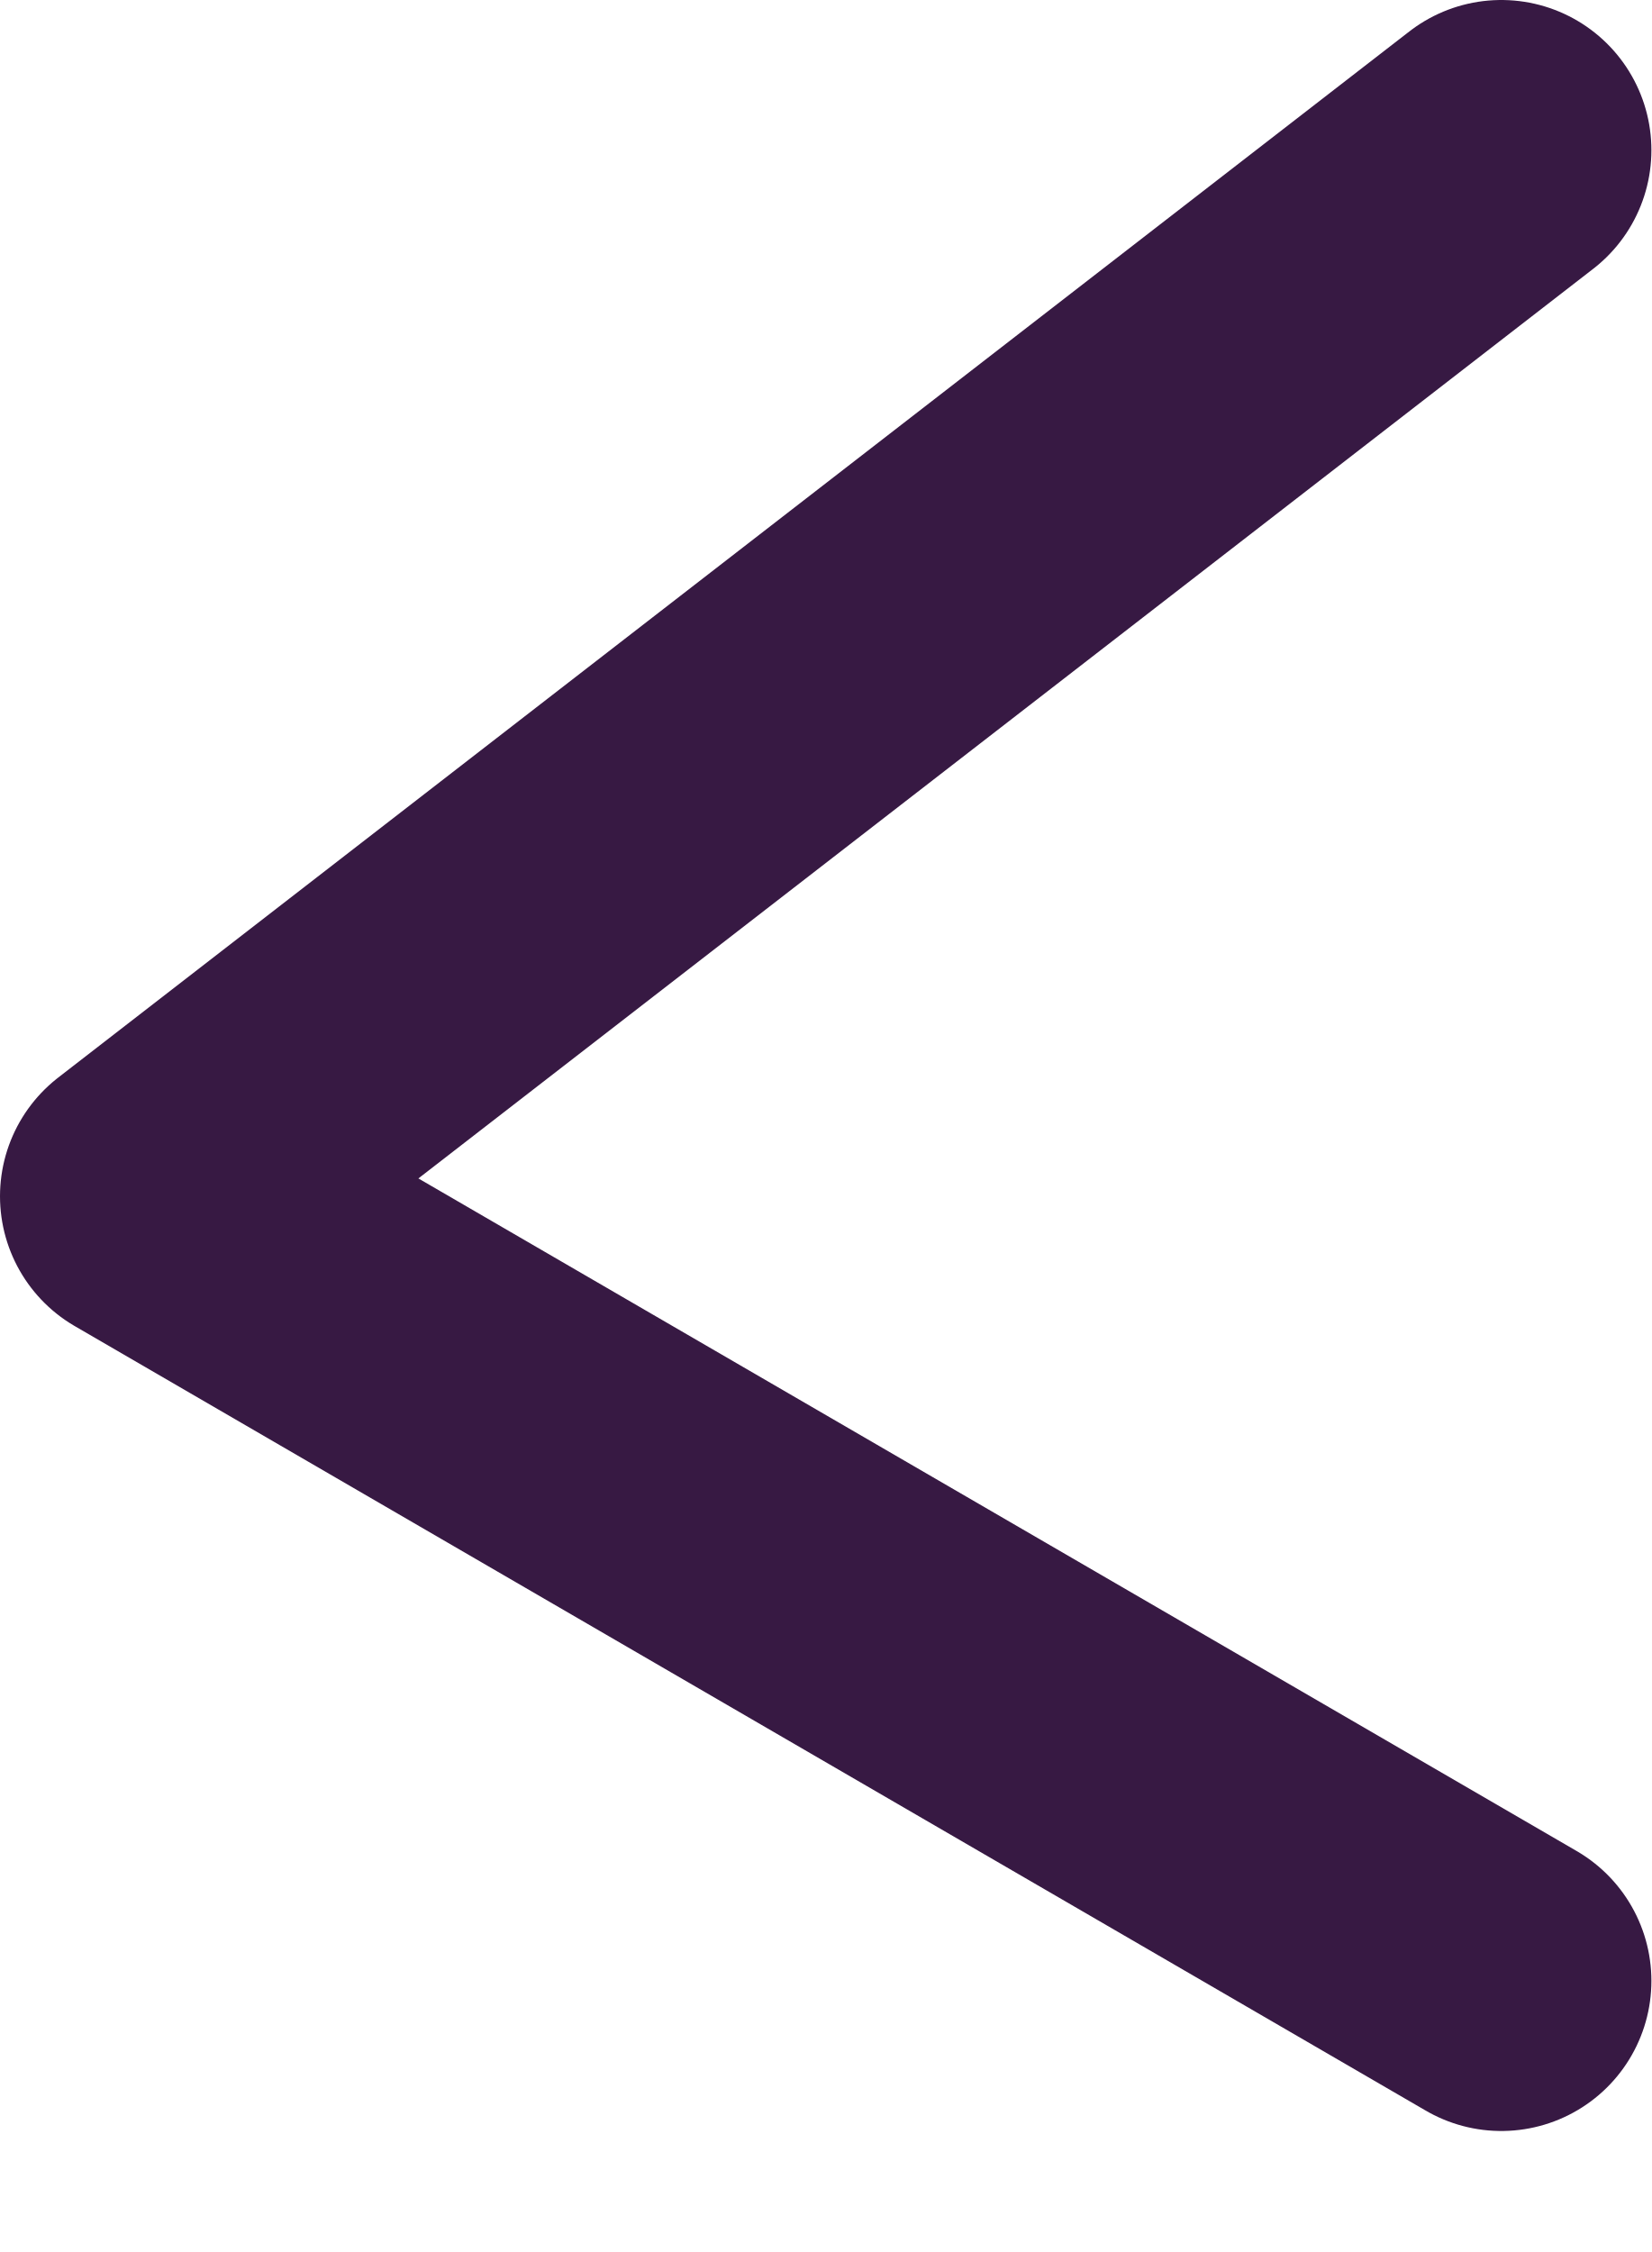
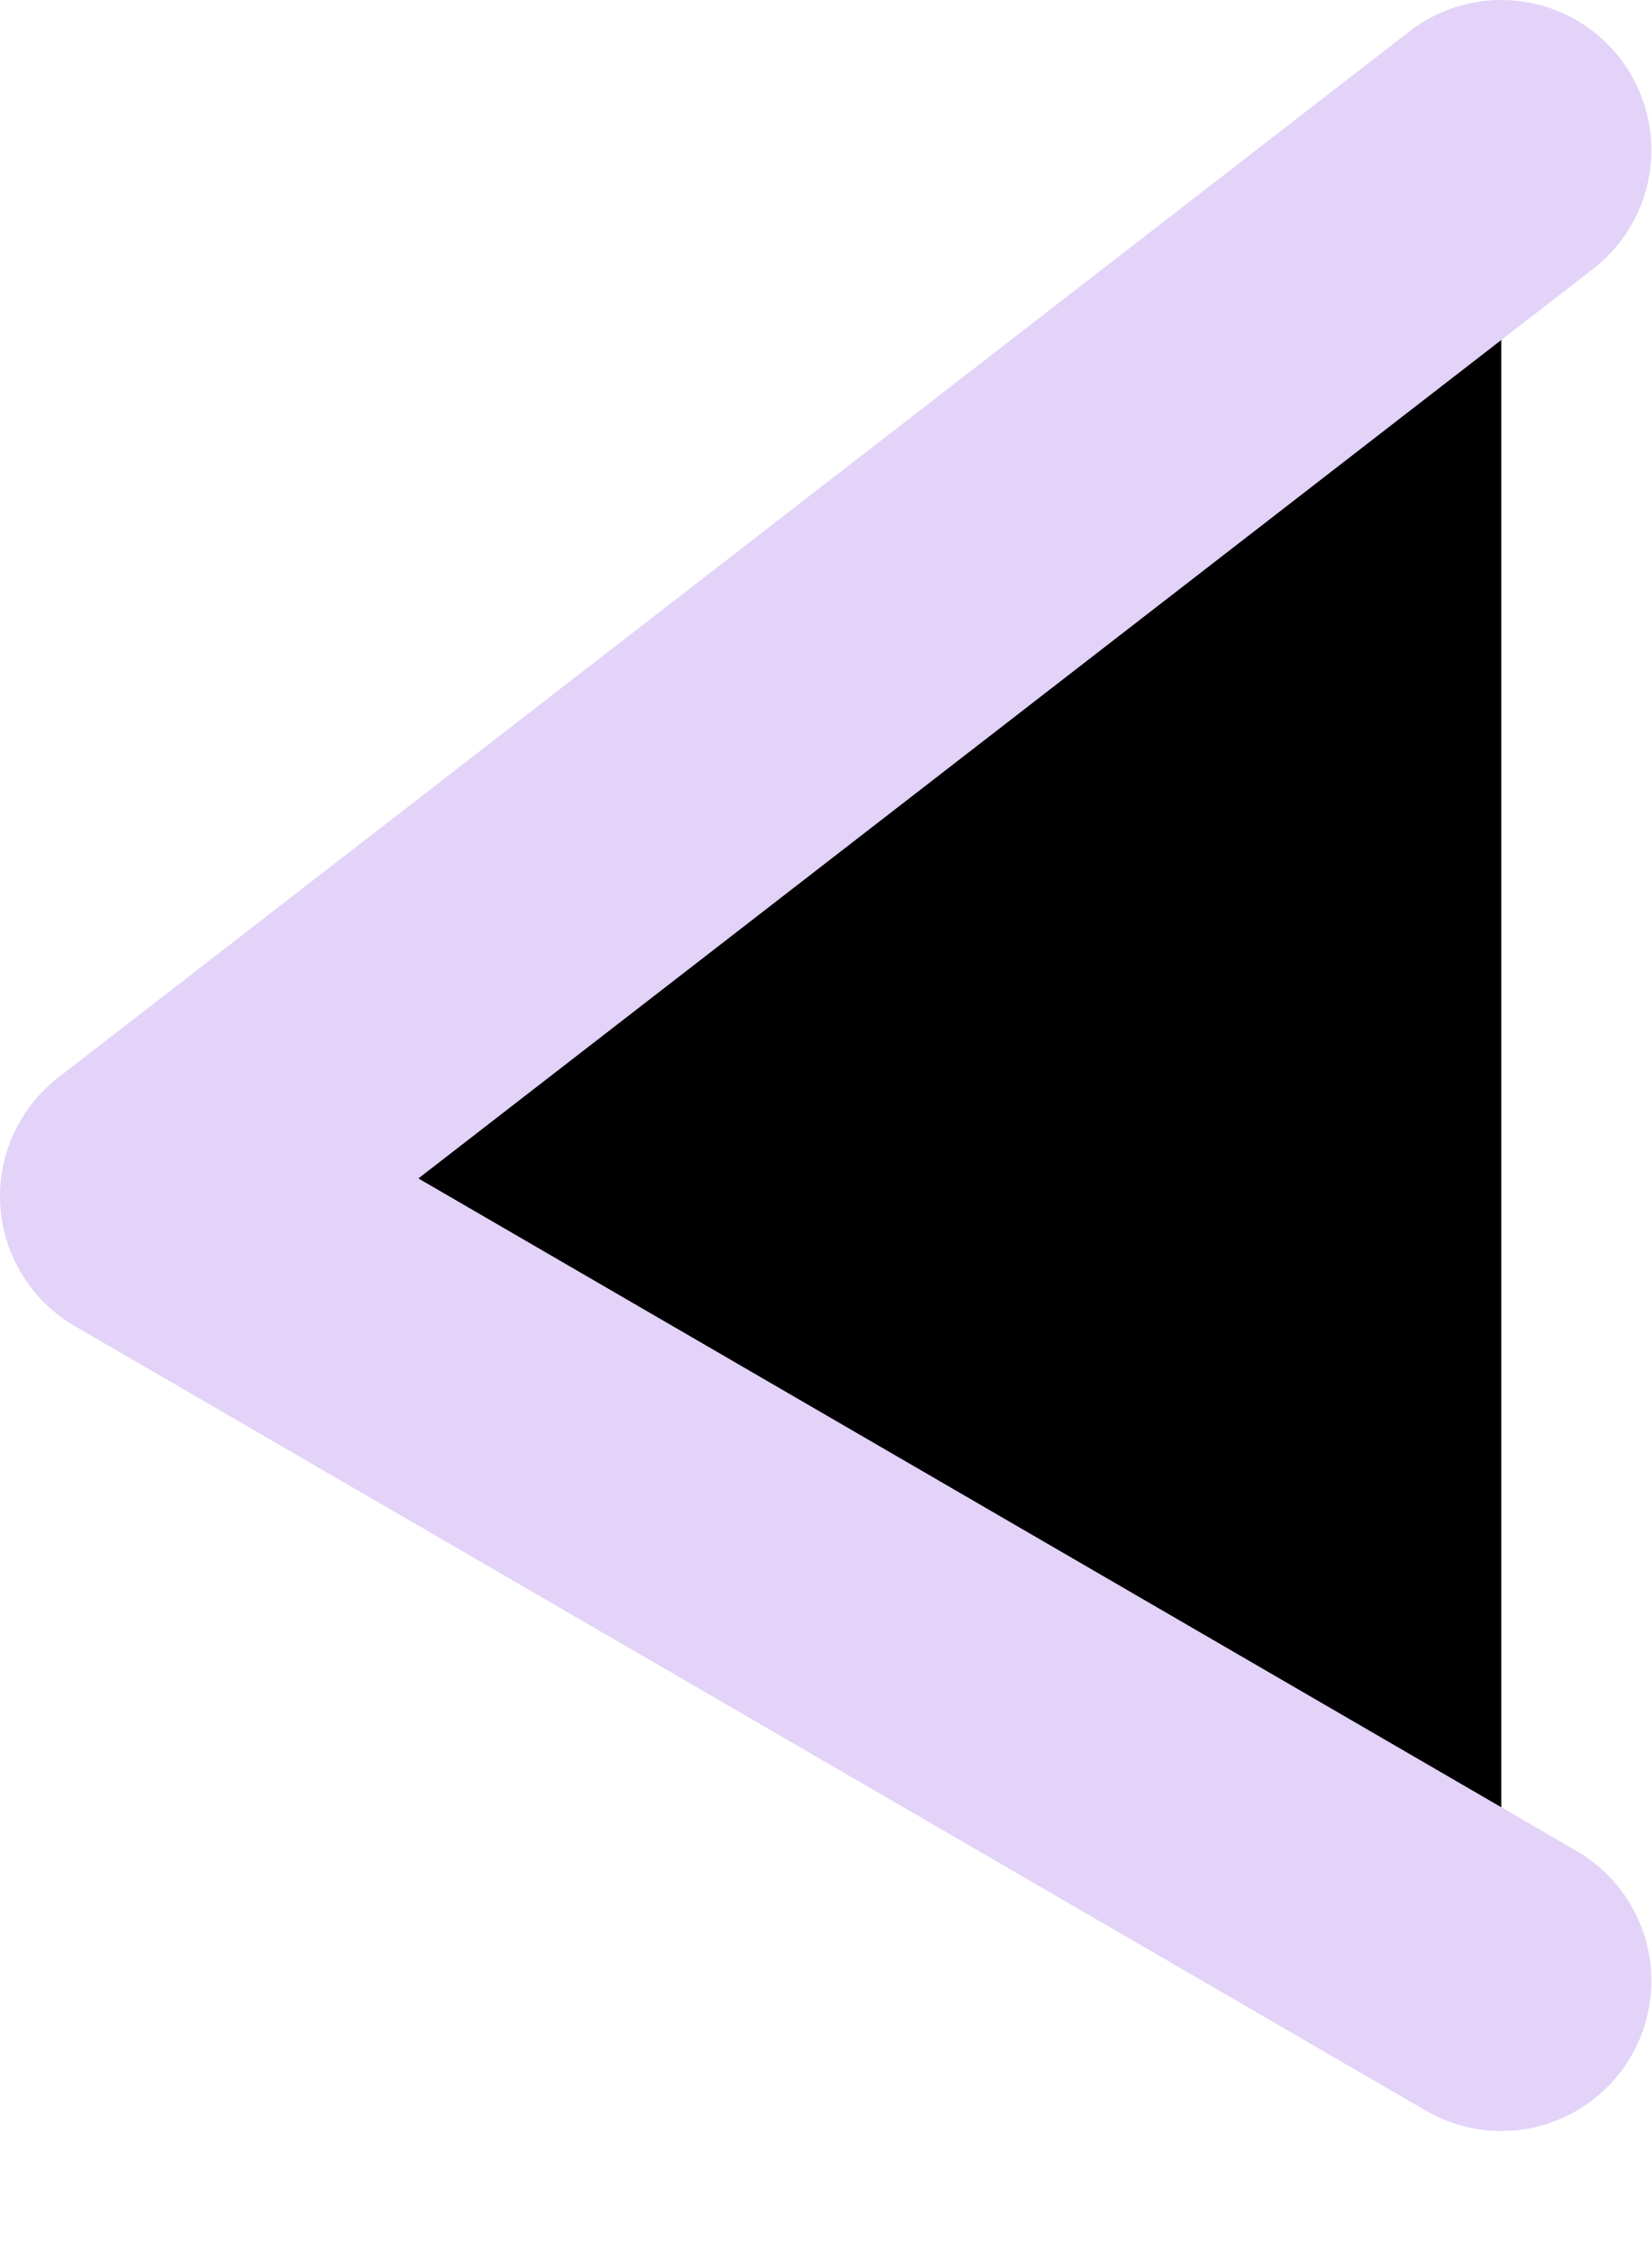
- <svg xmlns="http://www.w3.org/2000/svg" width="11" height="15" viewBox="0 0 11 15" fill="none">
-   <path d="M10 1L1 7.968L10 13.194" stroke="#371943" stroke-width="2" stroke-linecap="round" stroke-linejoin="round" />
+ <svg xmlns="http://www.w3.org/2000/svg" width="11" height="15" viewBox="0 0 11 15" fill="">
+   <path d="M10 1L1 7.968L10 13.194" stroke="#E3D3F8" stroke-width="2" stroke-linecap="round" stroke-linejoin="round" />
</svg>
